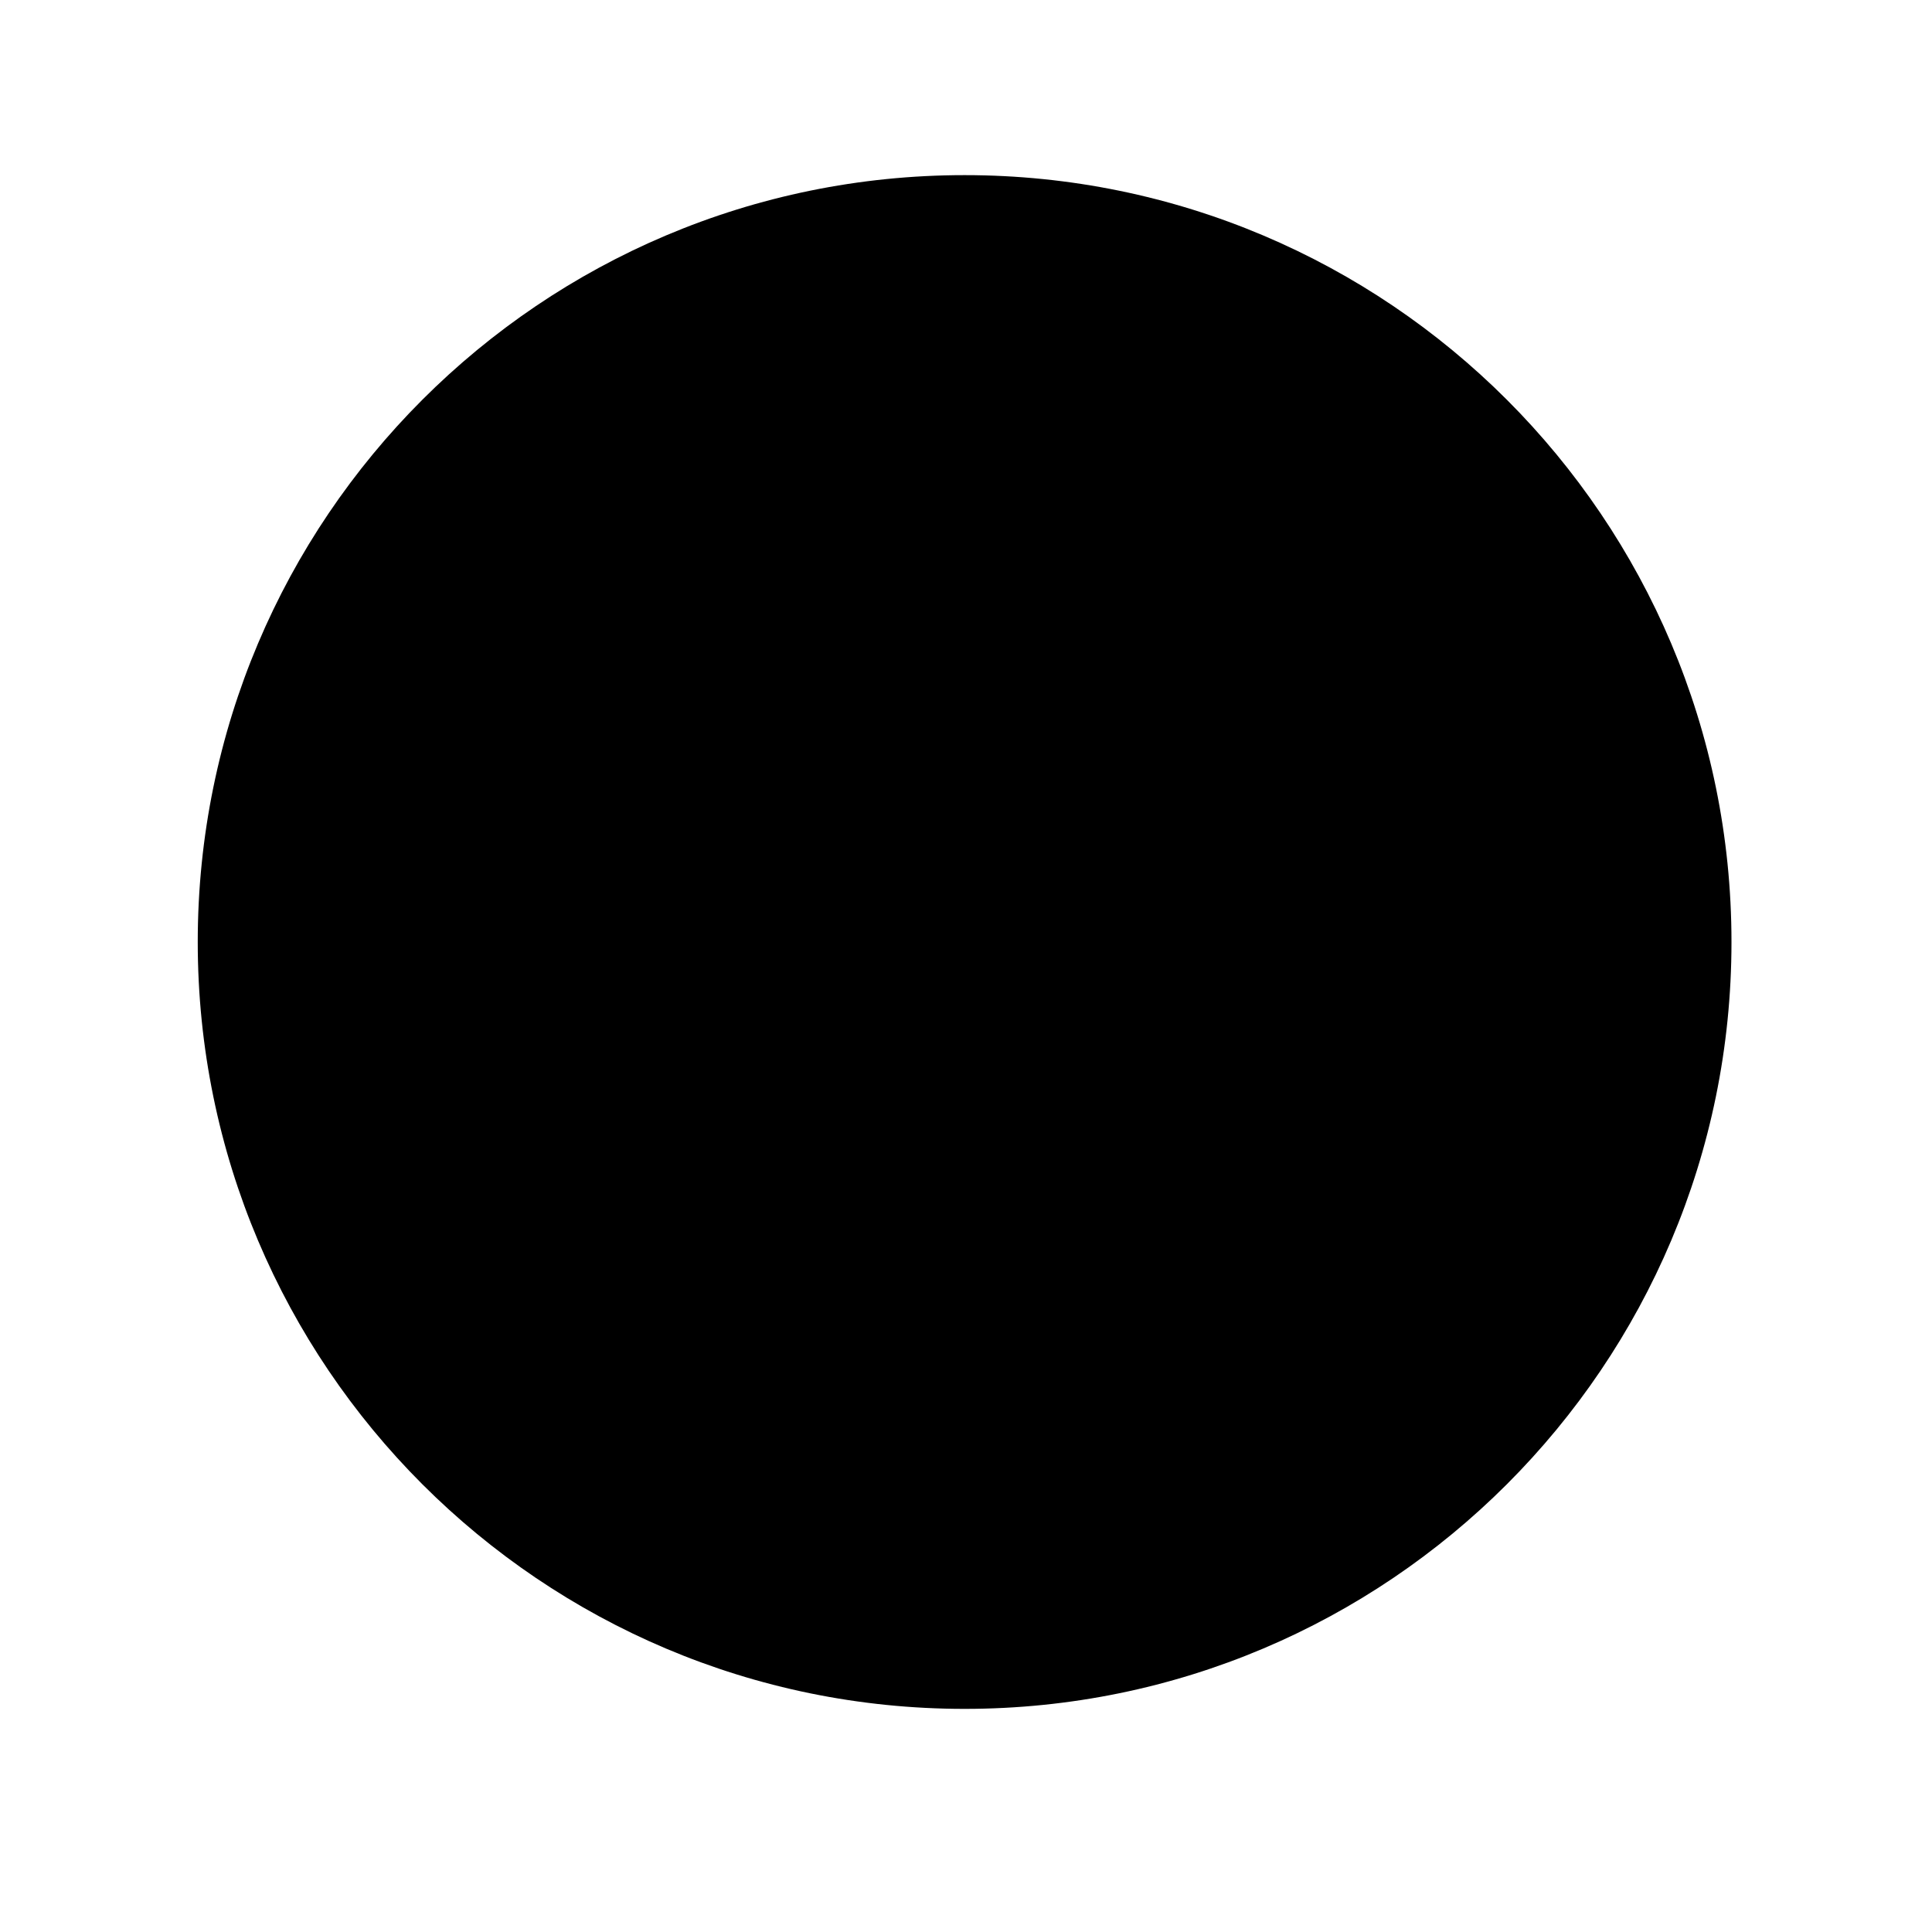
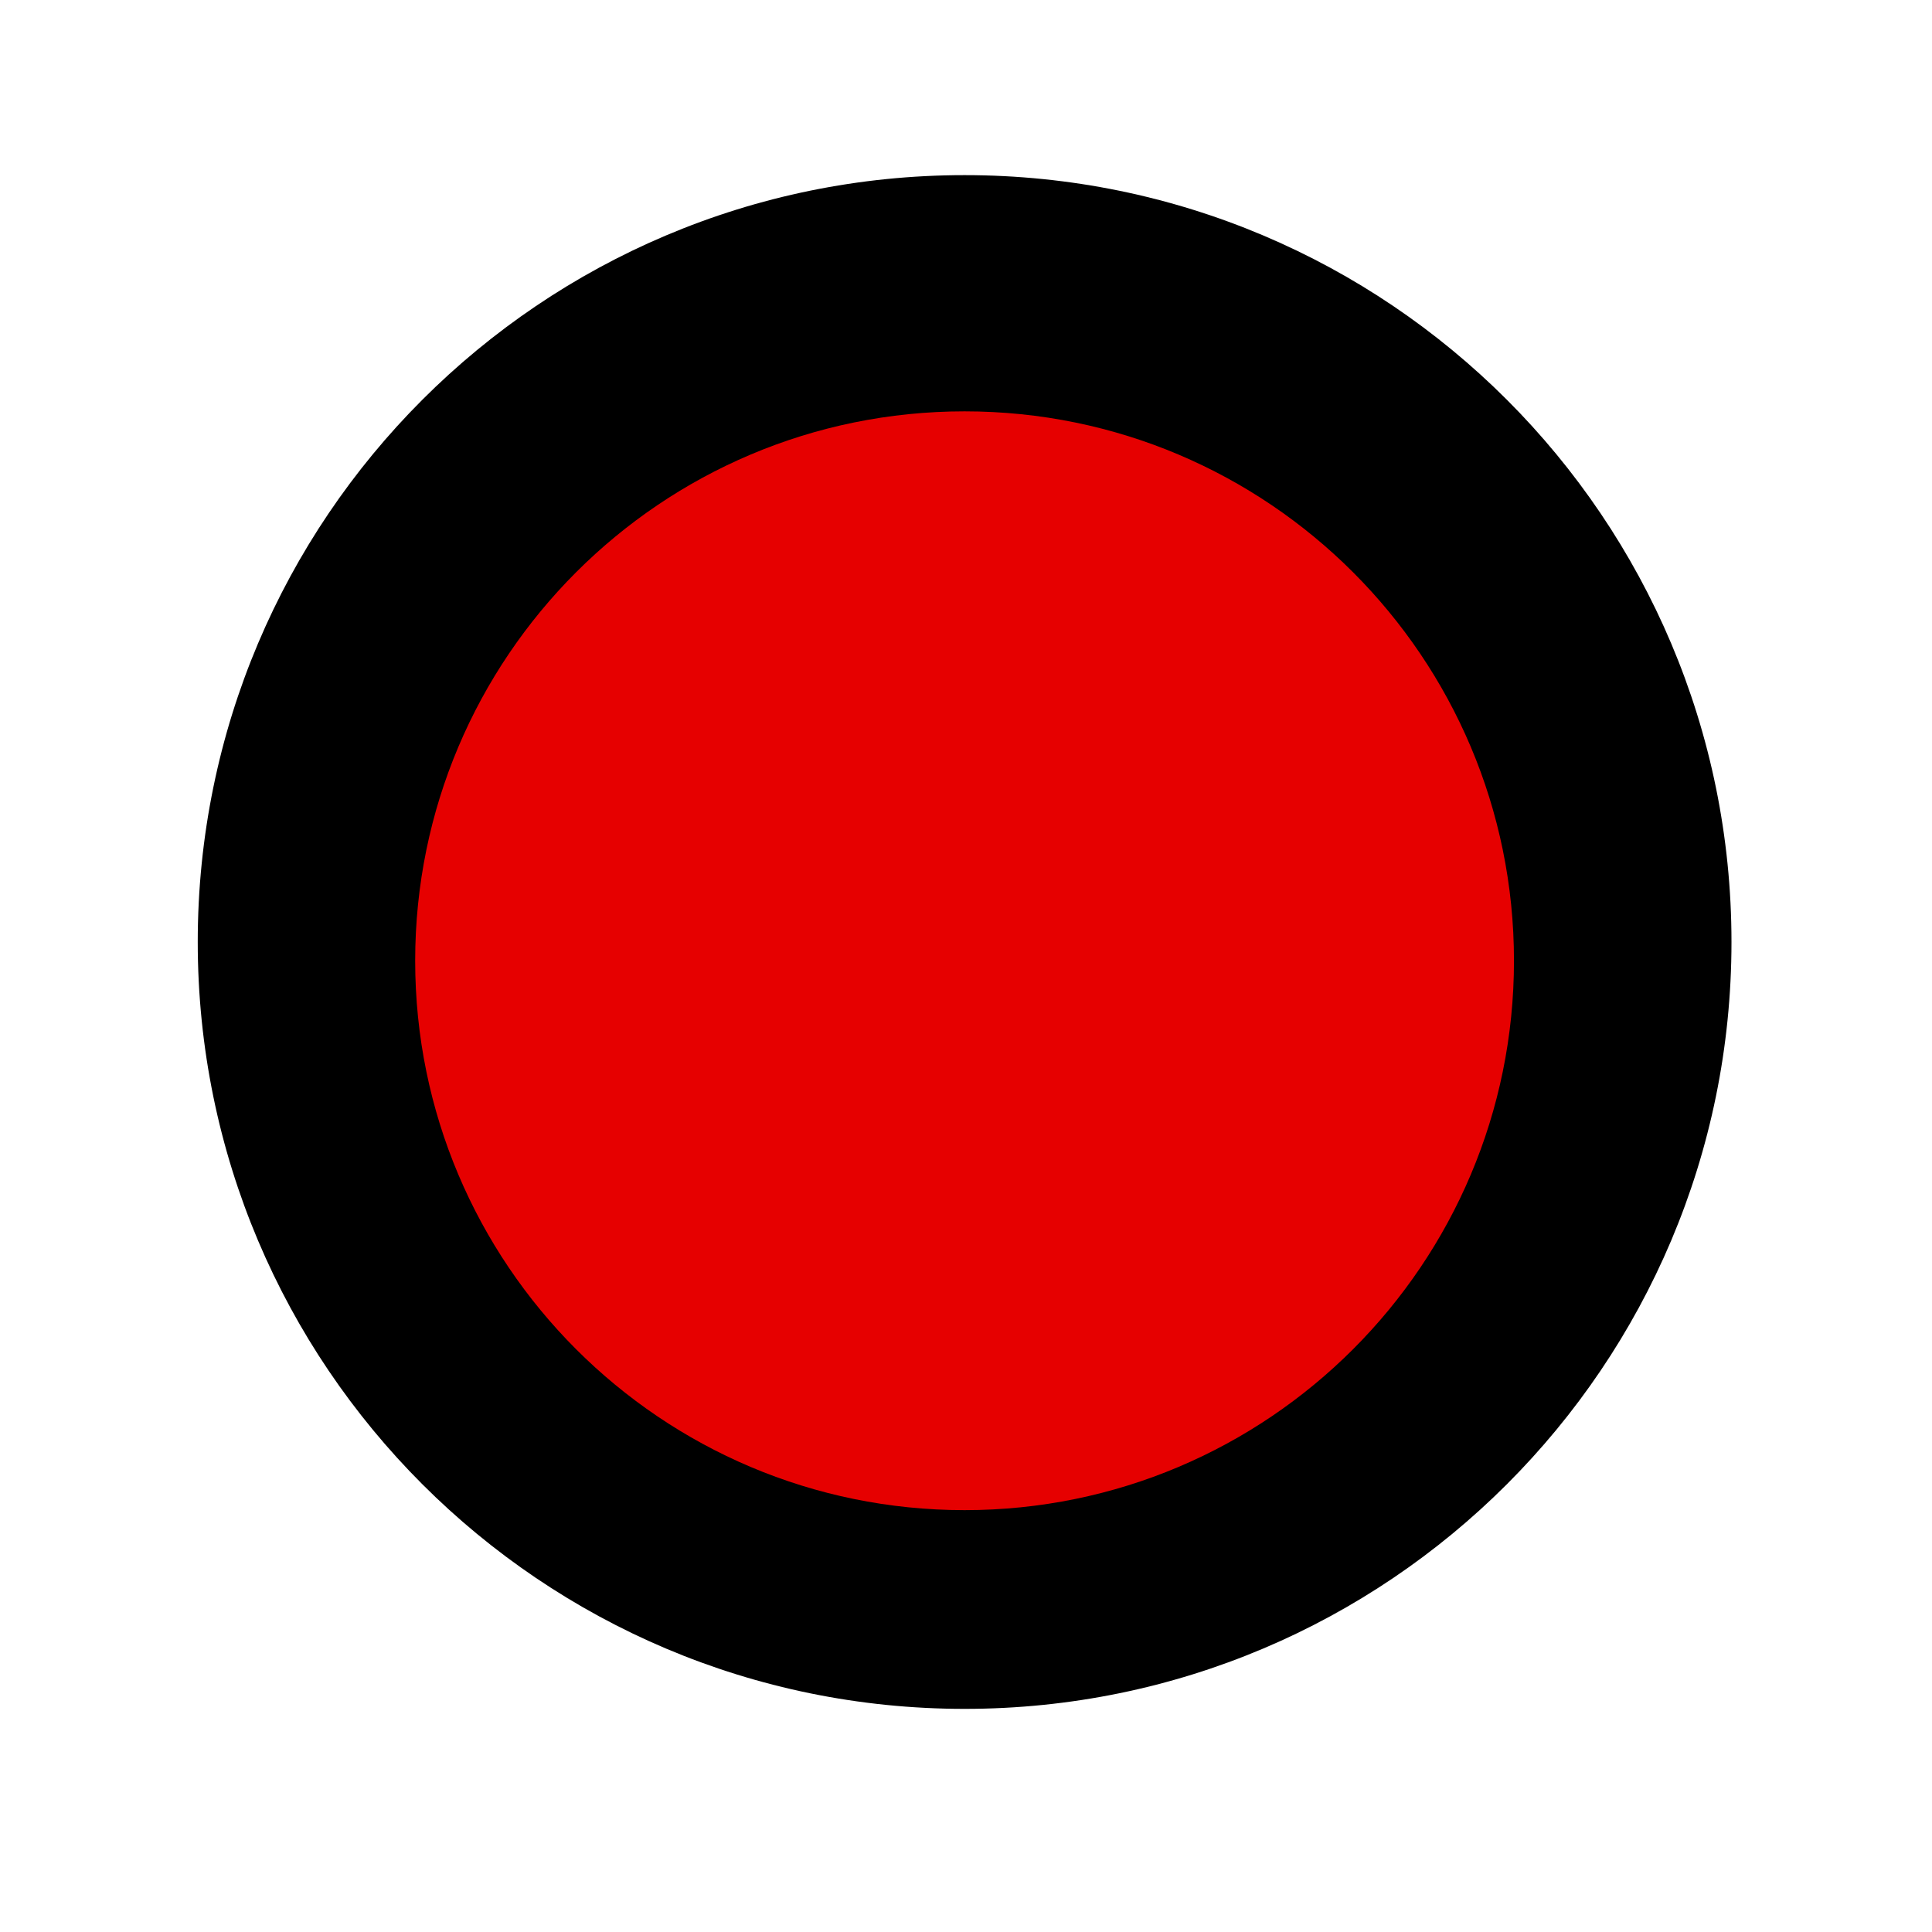
<svg xmlns="http://www.w3.org/2000/svg" width="100%" height="100%" viewBox="0 0 57 57" version="1.1" xml:space="preserve" style="fill-rule:evenodd;clip-rule:evenodd;stroke-linejoin:round;stroke-miterlimit:2;">
  <circle cx="28.459" cy="27.792" r="22.625" />
-   <circle cx="28.458" cy="28.345" r="16.209" />
+   <circle cx="28.458" cy="28.345" r="16.209" style="fill:rgb(230,0,0);" />
</svg>
